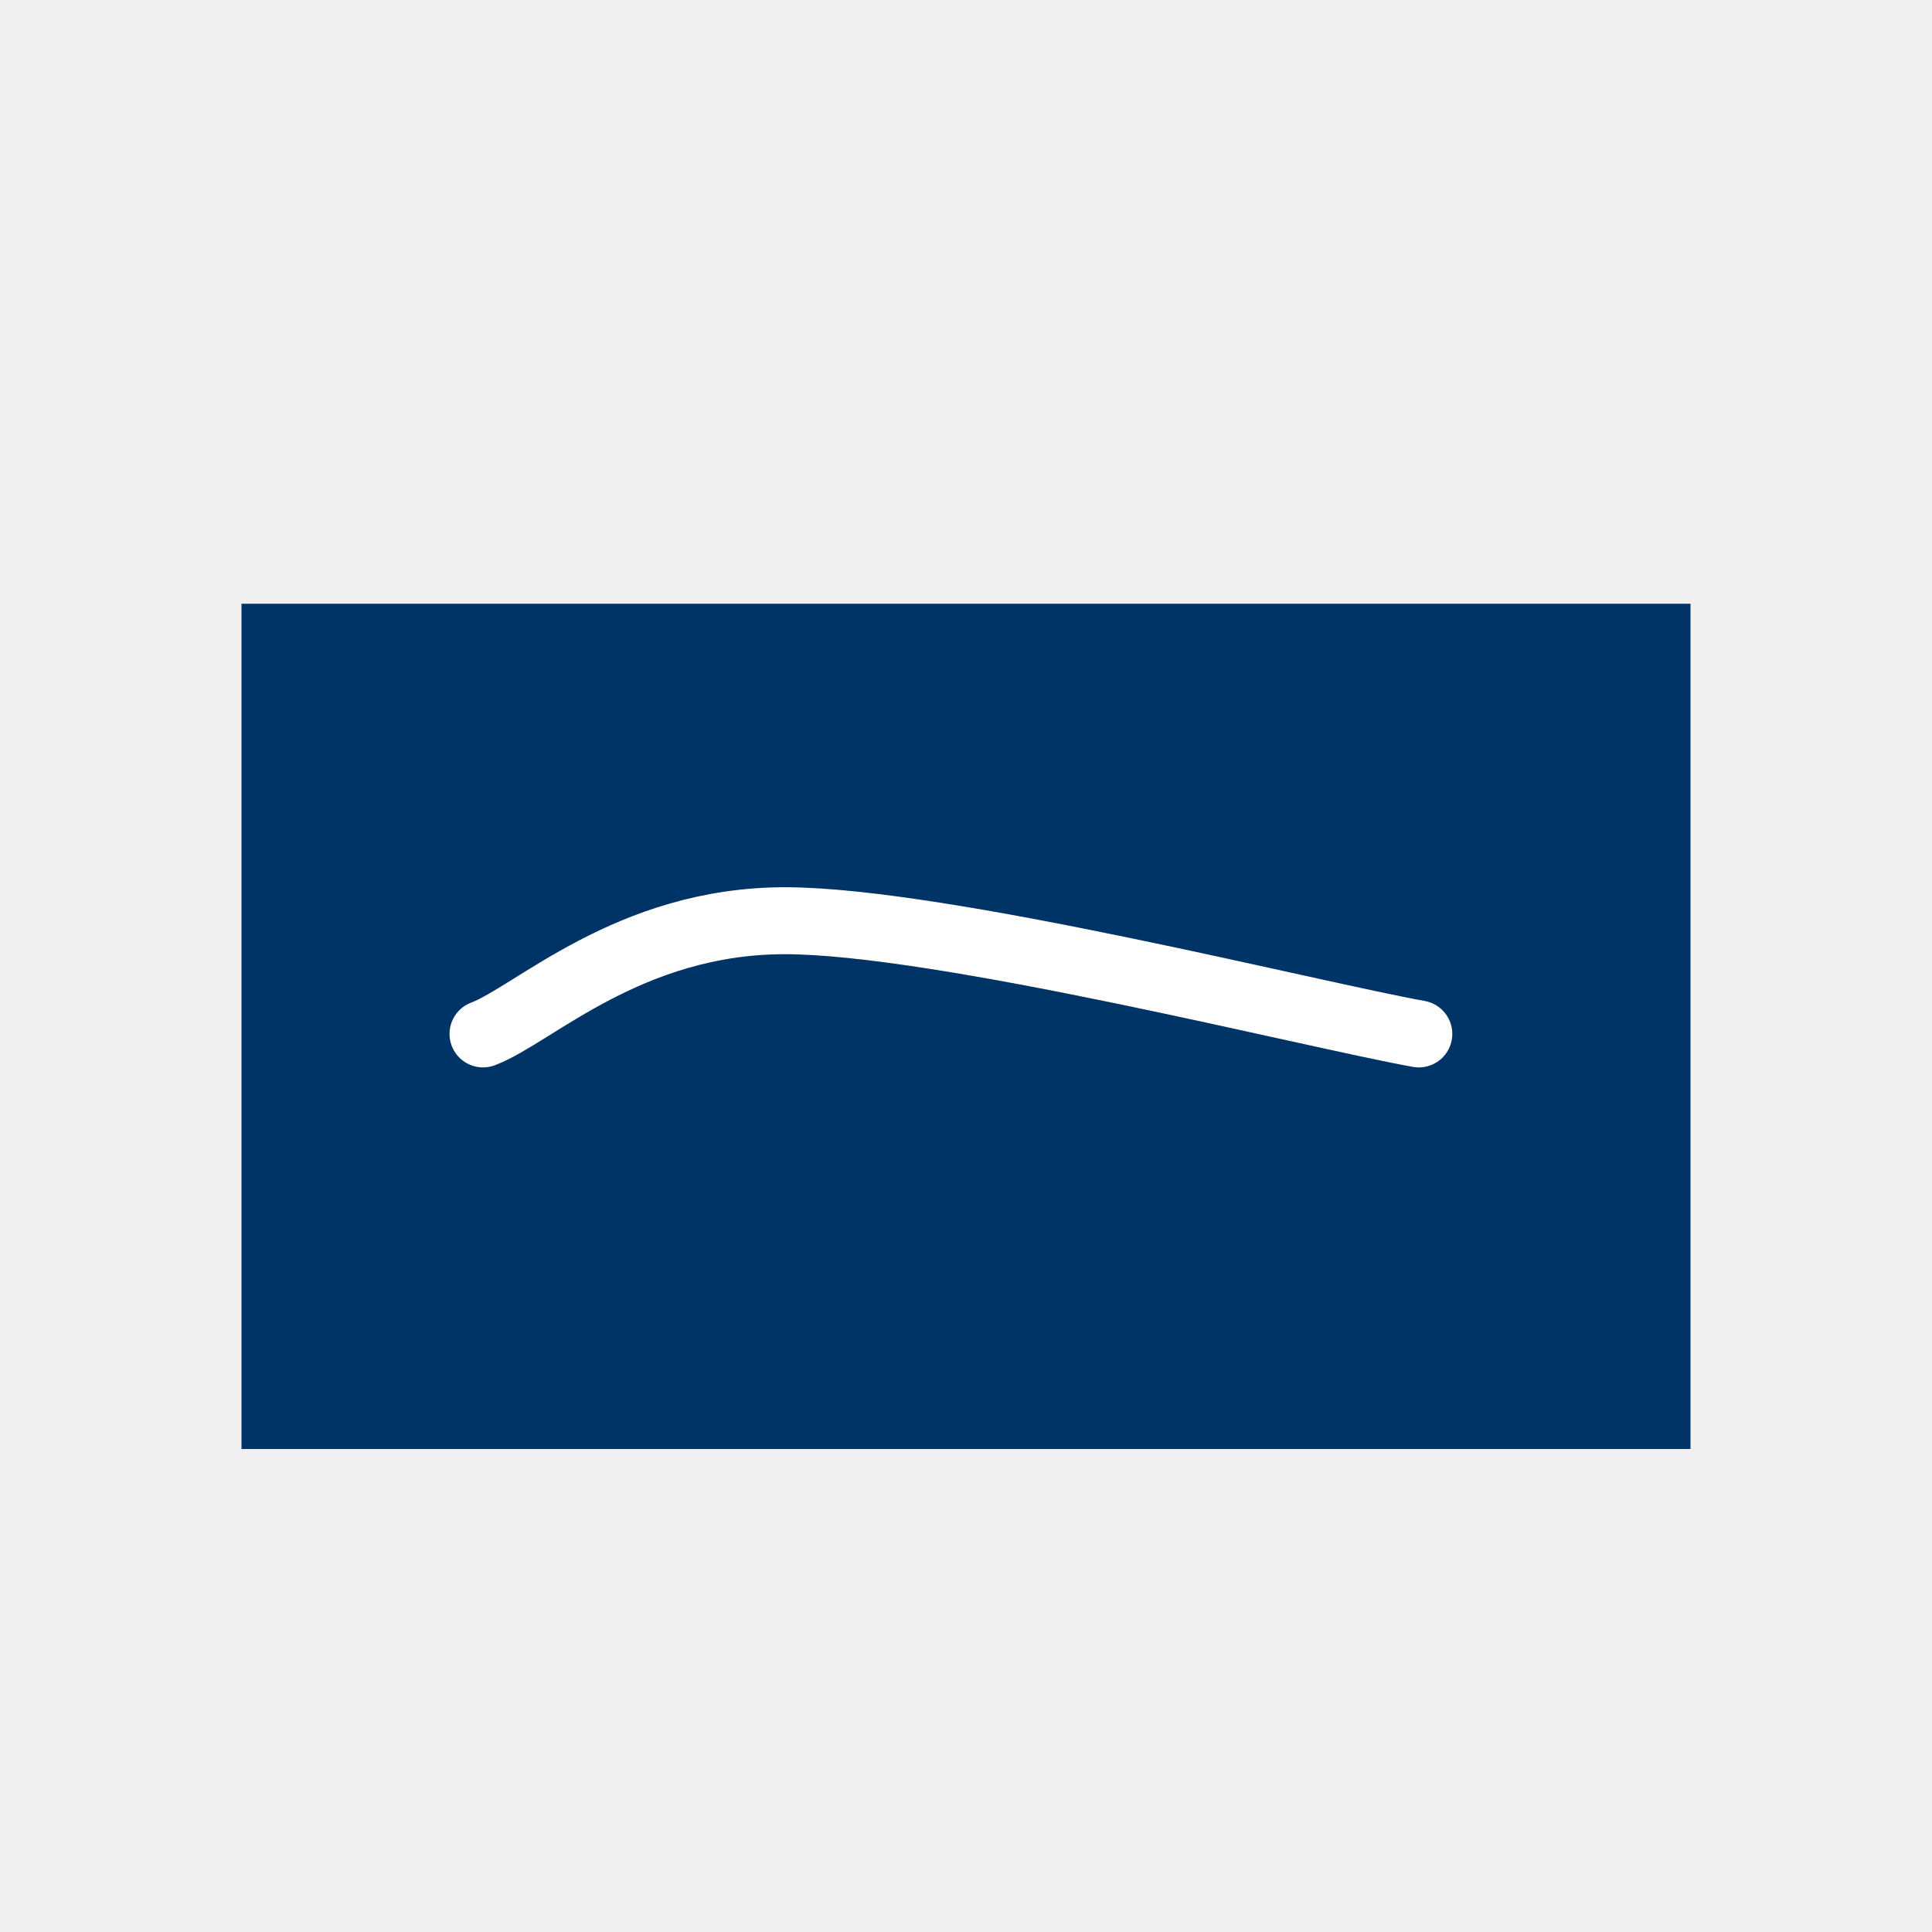
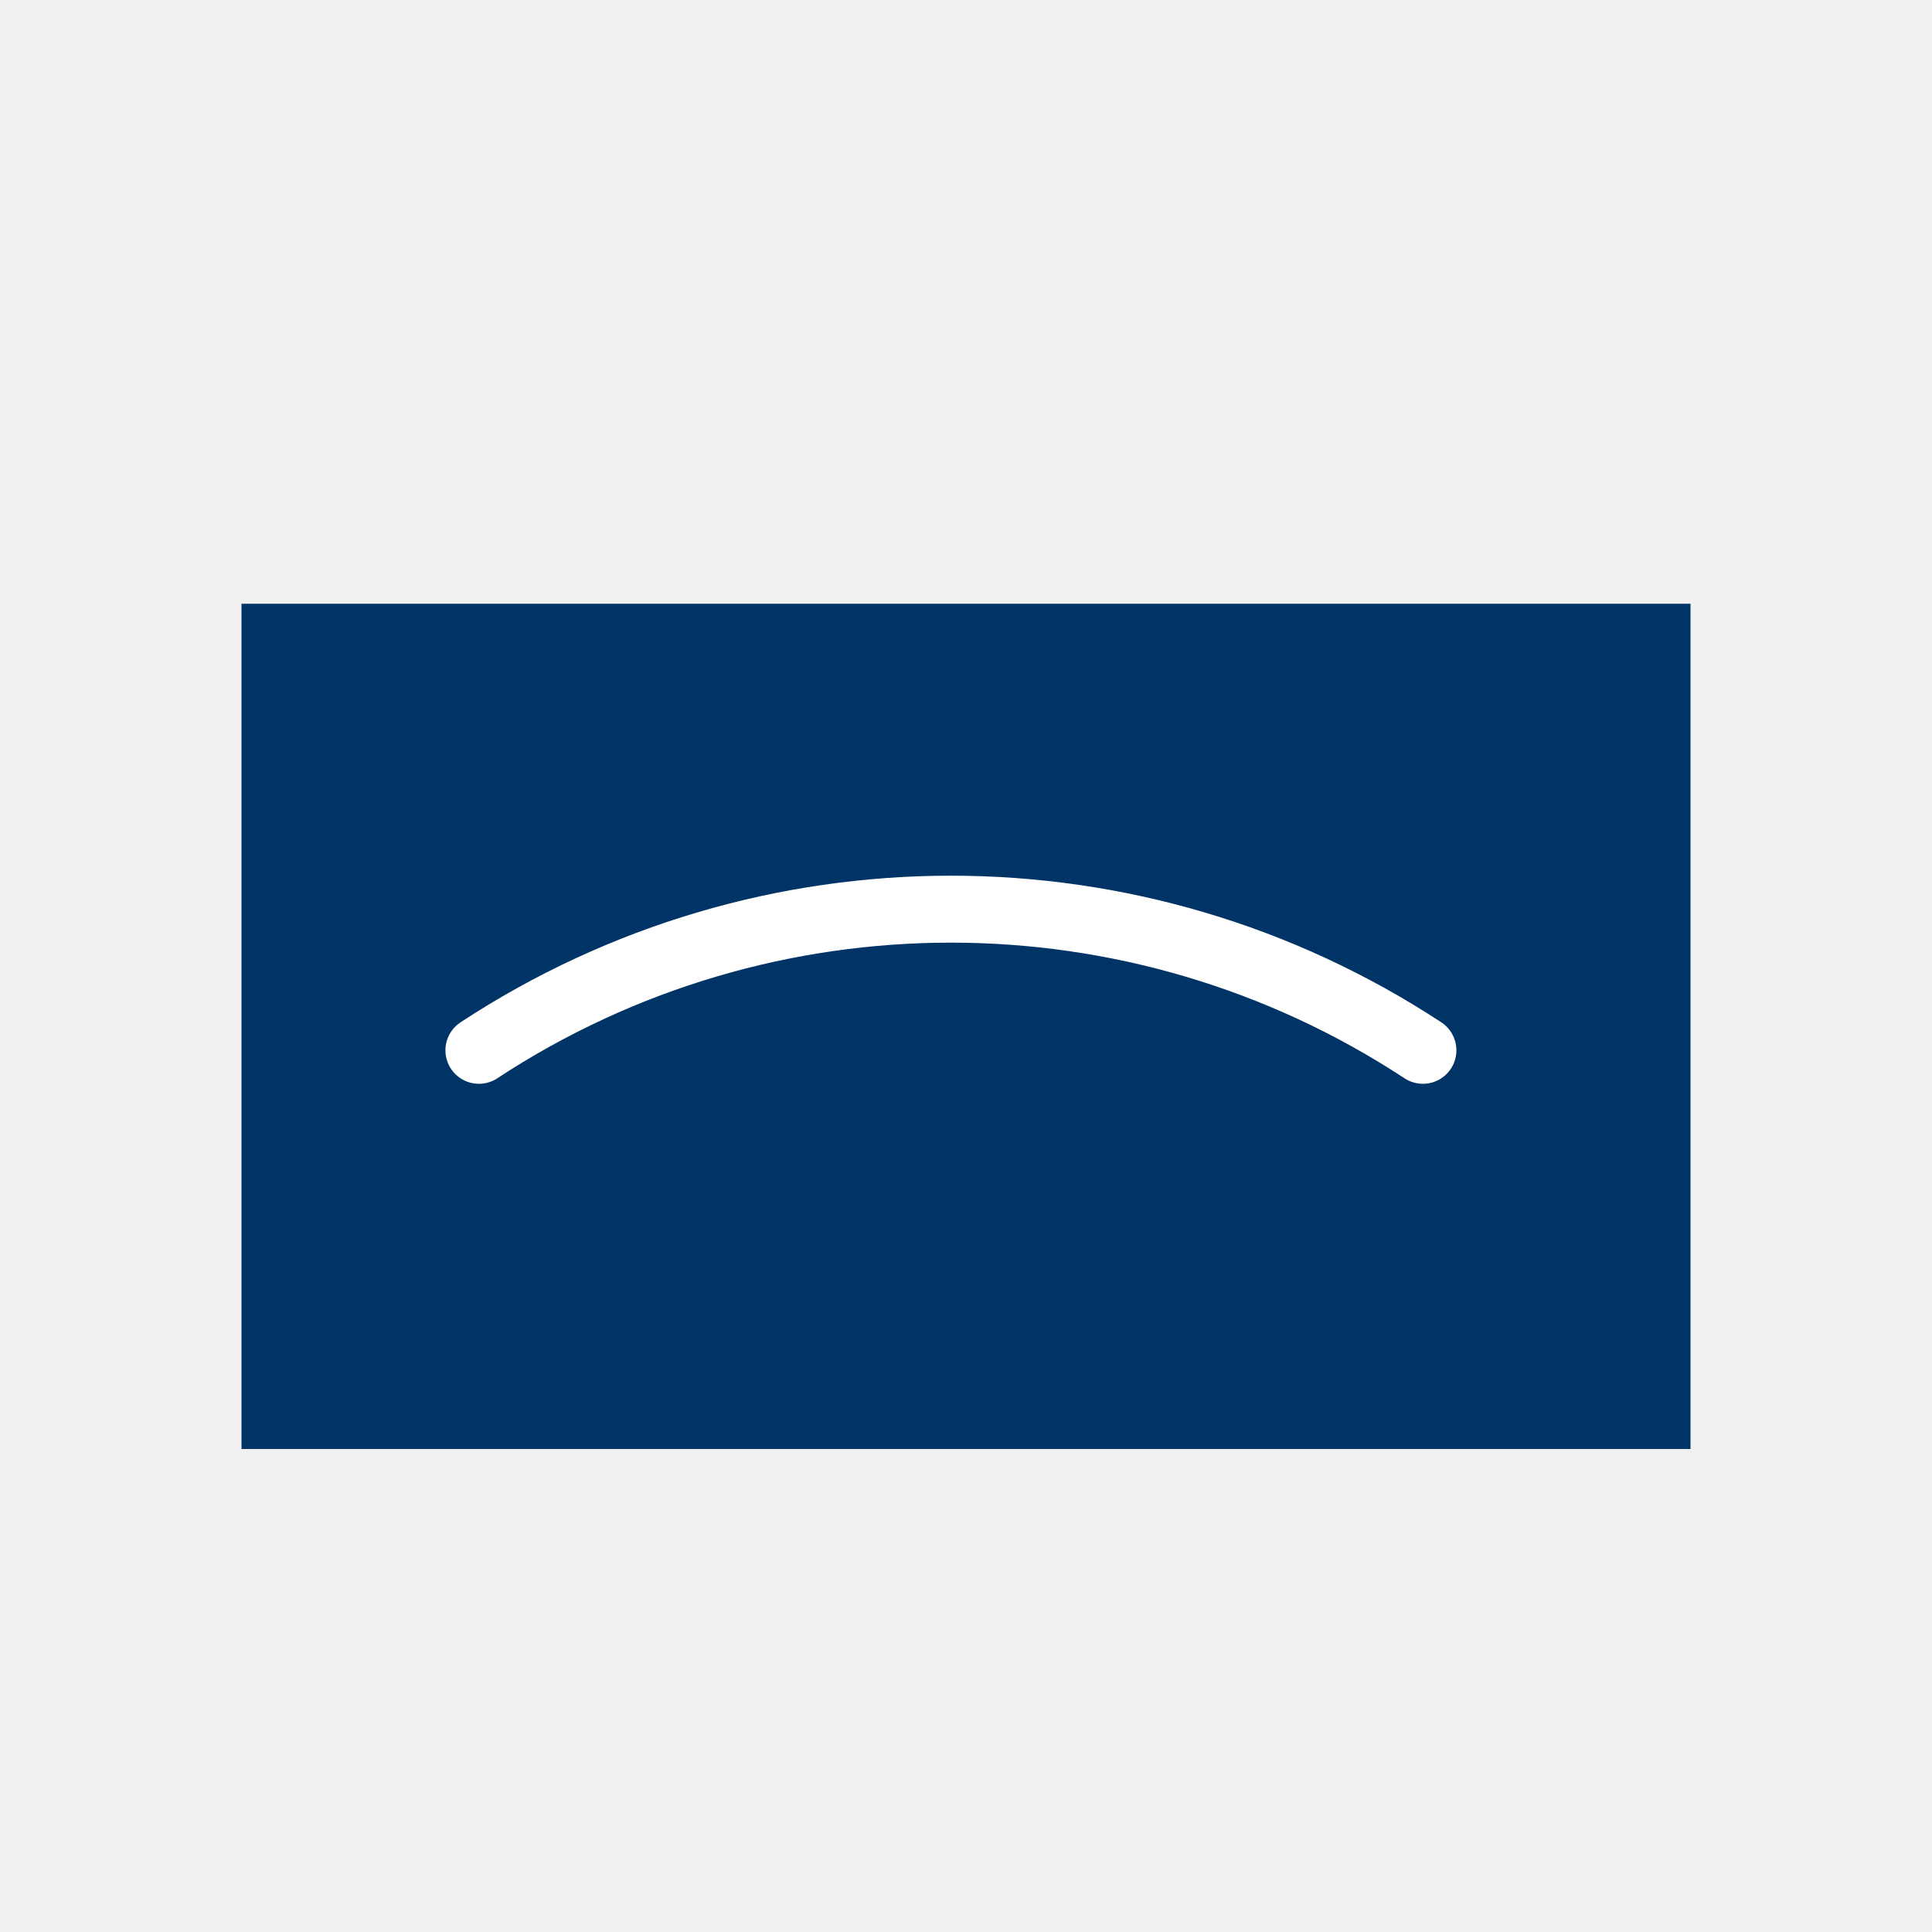
<svg xmlns="http://www.w3.org/2000/svg" viewBox="0 0 64 64" width="64" height="64">
  <polygon points="8,20 56,20 56,48 8,48" fill="#003366" />
-   <path d="M 16 34.25 C 17.667 33.625 20.833 30.5 26 30.5 C 31.167 30.5 43.5 33.625 47 34.25" fill="none" stroke="#ffffff" stroke-width="2.218" stroke-linecap="round" stroke-linejoin="round" />
+   <path d="M 15.864 34.793 A 28.482 28.482 0 0 1 47.136 34.793" fill="none" stroke="#ffffff" stroke-width="2.218" stroke-linecap="round" stroke-linejoin="round" />
</svg>
